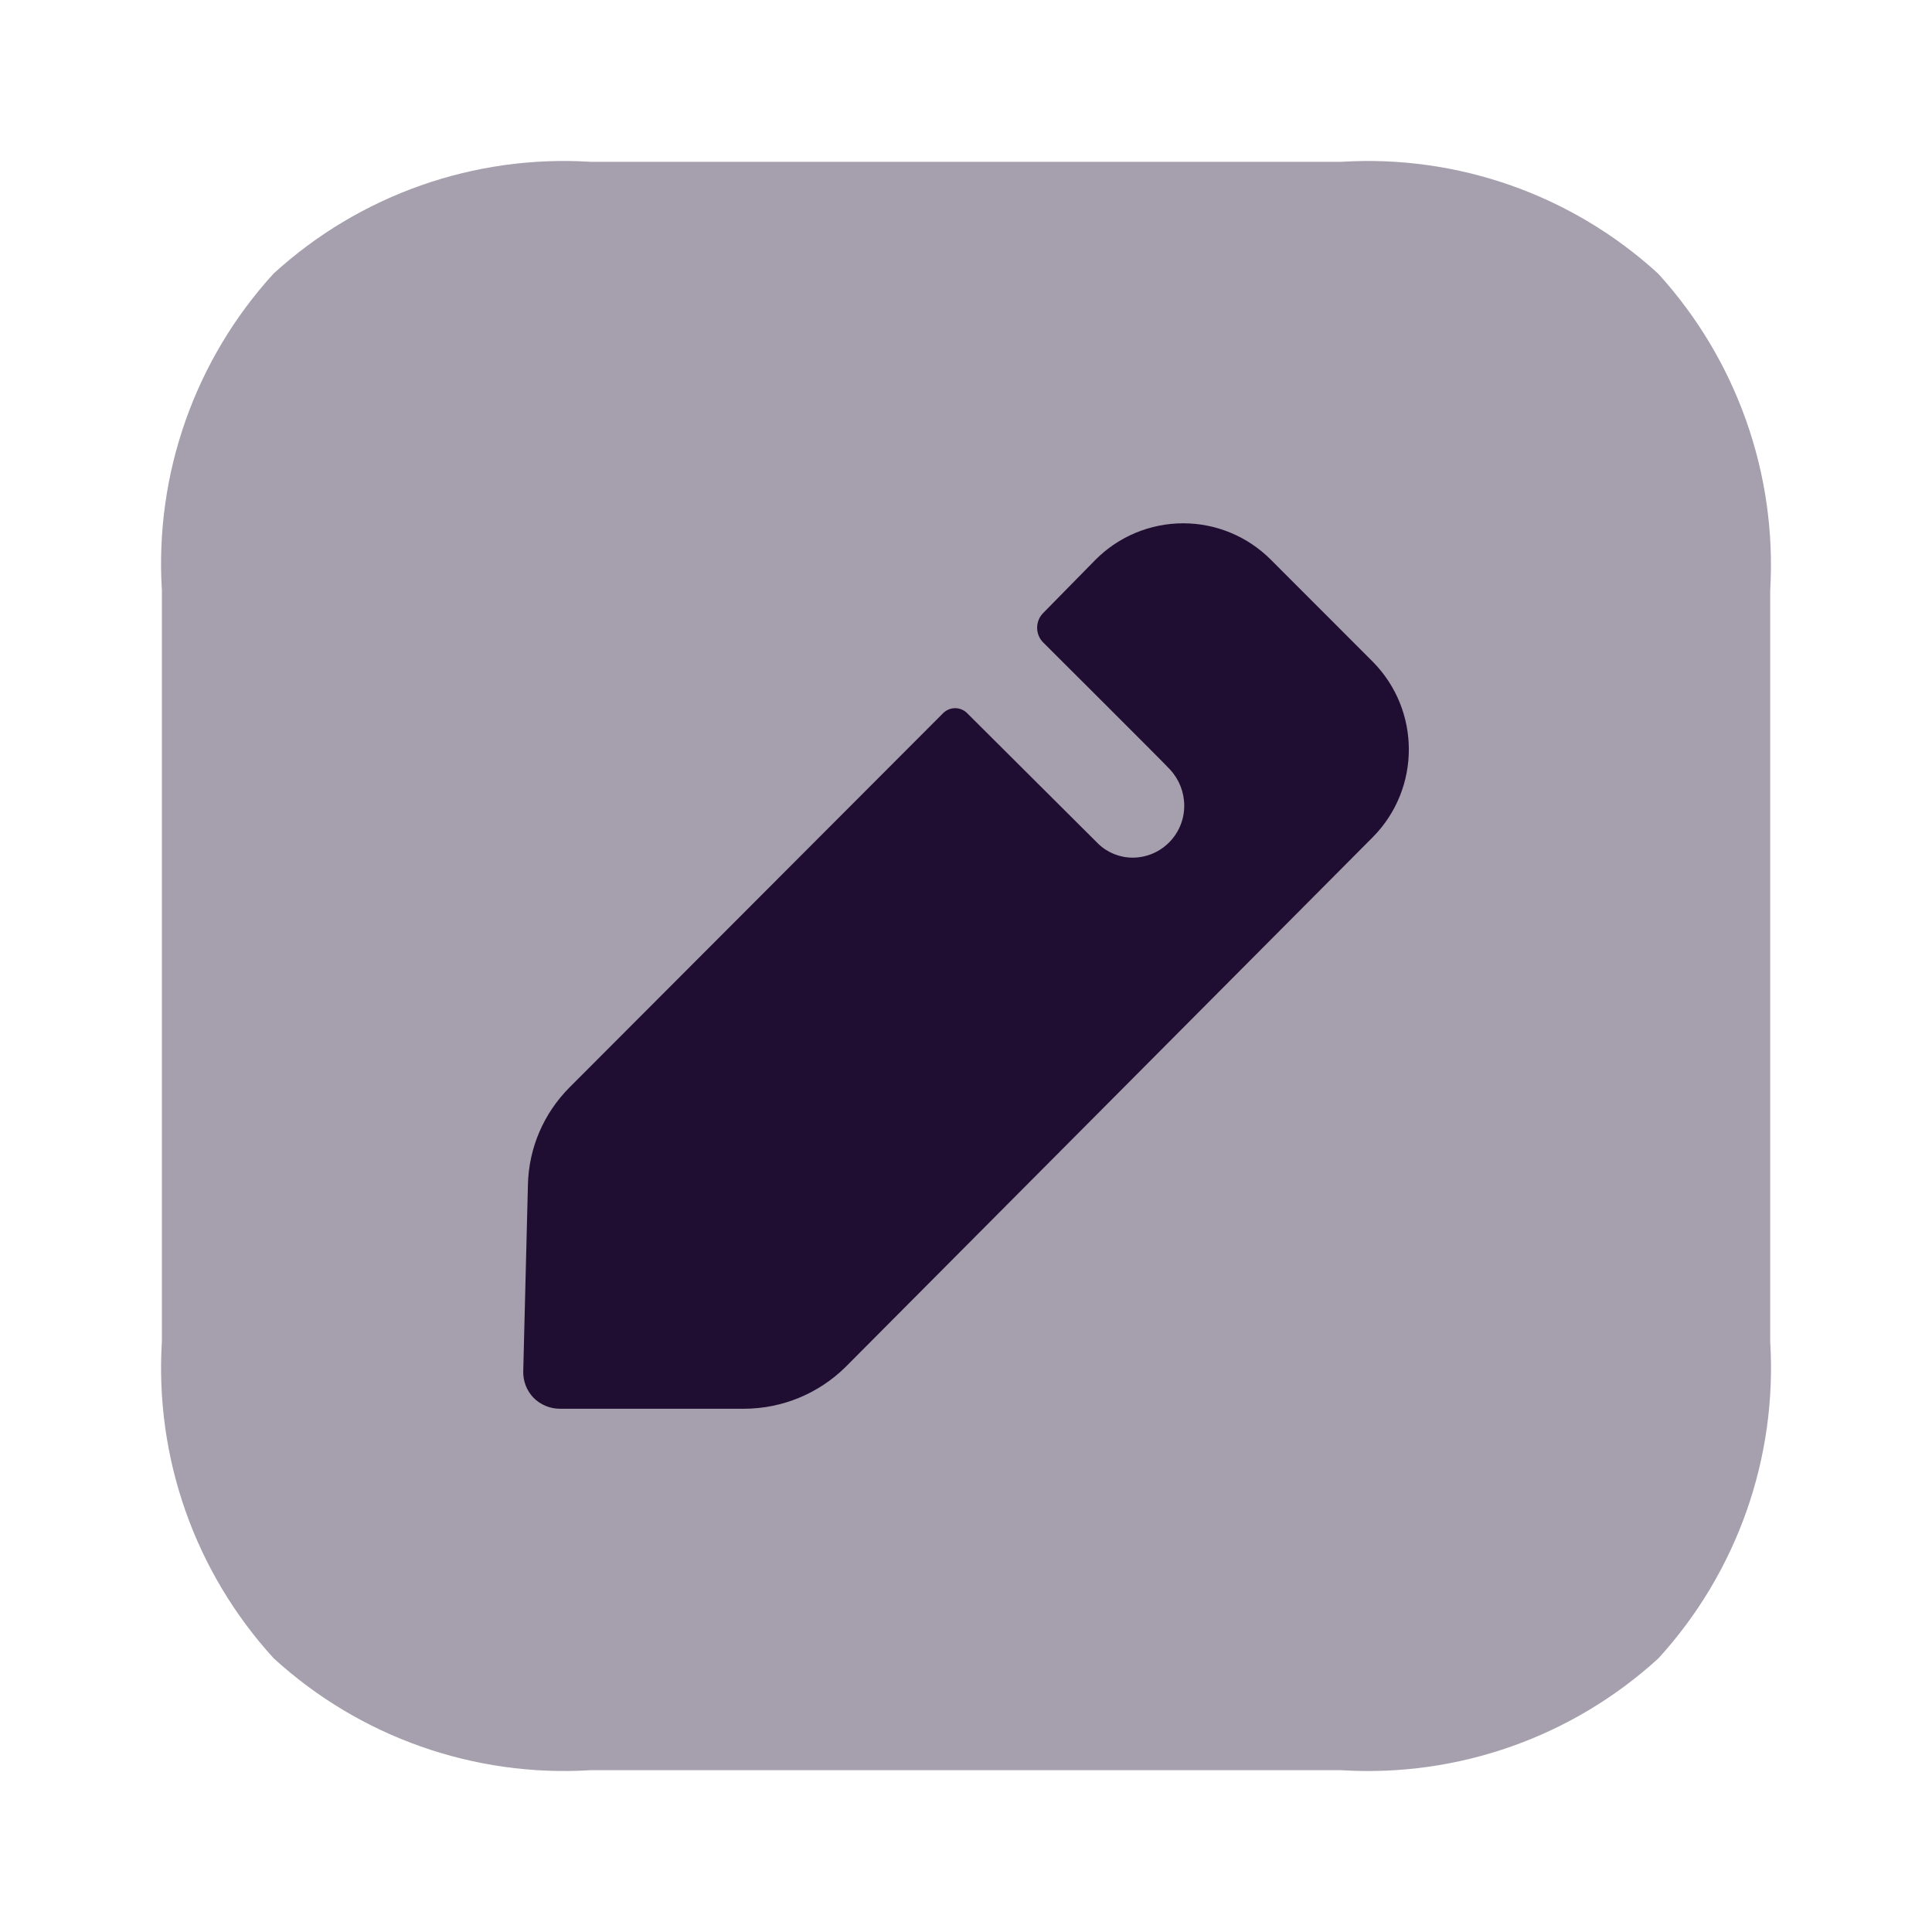
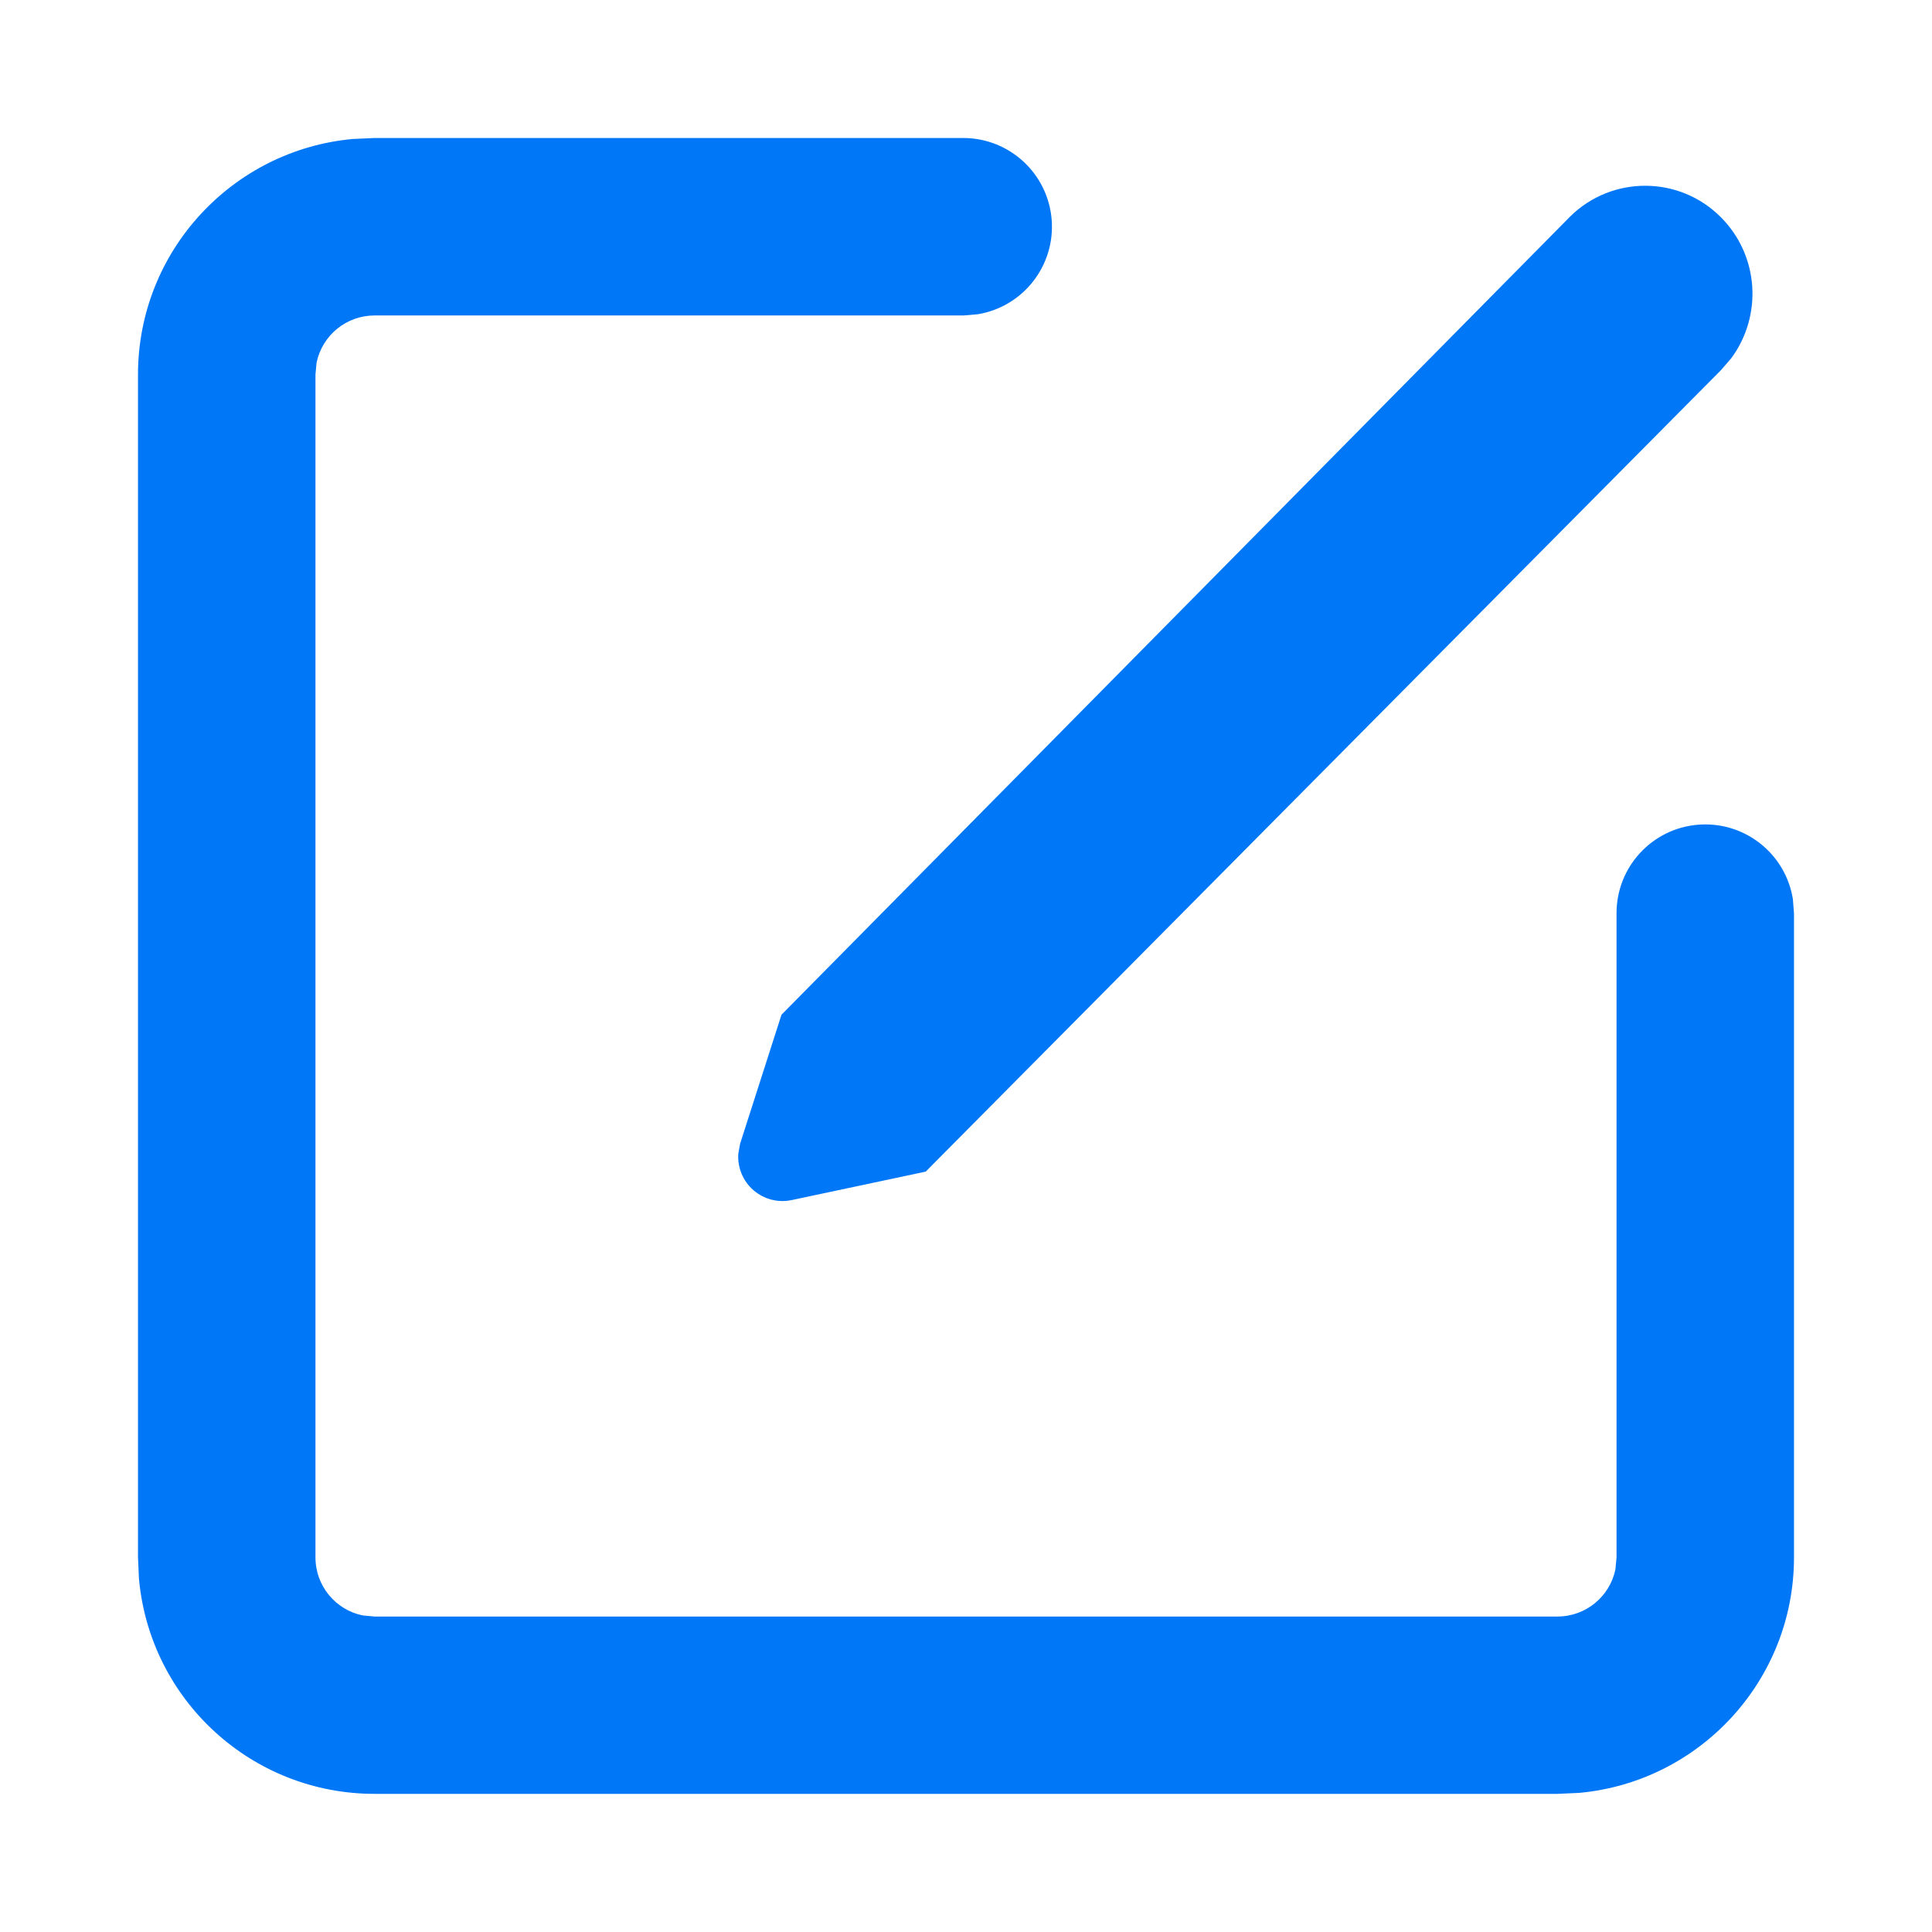
- <svg xmlns="http://www.w3.org/2000/svg" t="1678018373981" class="icon" viewBox="0 0 1024 1024" version="1.1" p-id="5418" width="40" height="40">
-   <path d="M710.997 938.24h-398.08A227.968 227.968 0 0 1 145.067 878.933a228.096 228.096 0 0 1-59.264-167.936v-398.08a228.053 228.053 0 0 1 59.221-167.936A228.139 228.139 0 0 1 312.96 85.76h398.08a227.755 227.755 0 0 1 167.765 59.221 229.205 229.205 0 0 1 59.435 167.979v398.08a228.267 228.267 0 0 1-59.264 167.936 228.139 228.139 0 0 1-167.979 59.264z" fill="#200E32" opacity=".4" p-id="5419" />
-   <path d="M727.68 443.648l-279.595 280.96a76.8 76.8 0 0 1-53.589 22.059H296.875a19.755 19.755 0 0 1-14.123-5.845 19.499 19.499 0 0 1-5.419-14.123l2.475-98.688c0.427-19.541 8.32-37.845 22.016-51.627l198.187-198.528a9.003 9.003 0 0 1 12.459 0l69.504 69.248a26.24 26.24 0 0 0 18.261 7.467c15.36 0 27.435-12.501 27.435-27.477a28.203 28.203 0 0 0-7.467-19.157c-1.28-1.664-67.413-67.541-67.413-67.541a11.093 11.093 0 0 1 0-15.36l27.819-28.331a65.579 65.579 0 0 1 93.013 0l54.059 54.101a66.133 66.133 0 0 1 0 92.843z" fill="#200E32" p-id="5420" />
+ <svg xmlns="http://www.w3.org/2000/svg" t="1678887533427" class="icon" viewBox="0 0 1024 1024" version="1.1" p-id="41391" width="48" height="48">
+   <path d="M510.757 73.143a47.031 47.031 0 0 1 7.607 93.403l-7.607 0.658H198.51a31.378 31.378 0 0 0-30.72 25.015l-0.585 6.29v626.981c0 15.141 10.752 27.794 25.015 30.72l6.29 0.585h626.981c15.141 0 27.794-10.752 30.72-25.015l0.585-6.29V484.206a47.031 47.031 0 0 1 93.477-7.607L950.857 484.206v341.211c0 65.39-50.103 119.077-113.957 124.855l-11.41 0.512H198.51a125.367 125.367 0 0 1-124.855-113.957L73.143 825.49V198.51c0-65.39 50.103-119.077 113.957-124.855L198.51 73.143h312.247z m321.39 41.691a56.613 56.613 0 0 1 80.091 0.439c20.187 20.407 21.943 52.078 5.413 74.533l-5.486 6.363L490.642 620.983l-70.949 15.067a23.479 23.479 0 0 1-28.379-24.503l0.951-5.339 21.943-68.389 417.938-422.985z" fill="#0077F6" p-id="41392" />
</svg>
